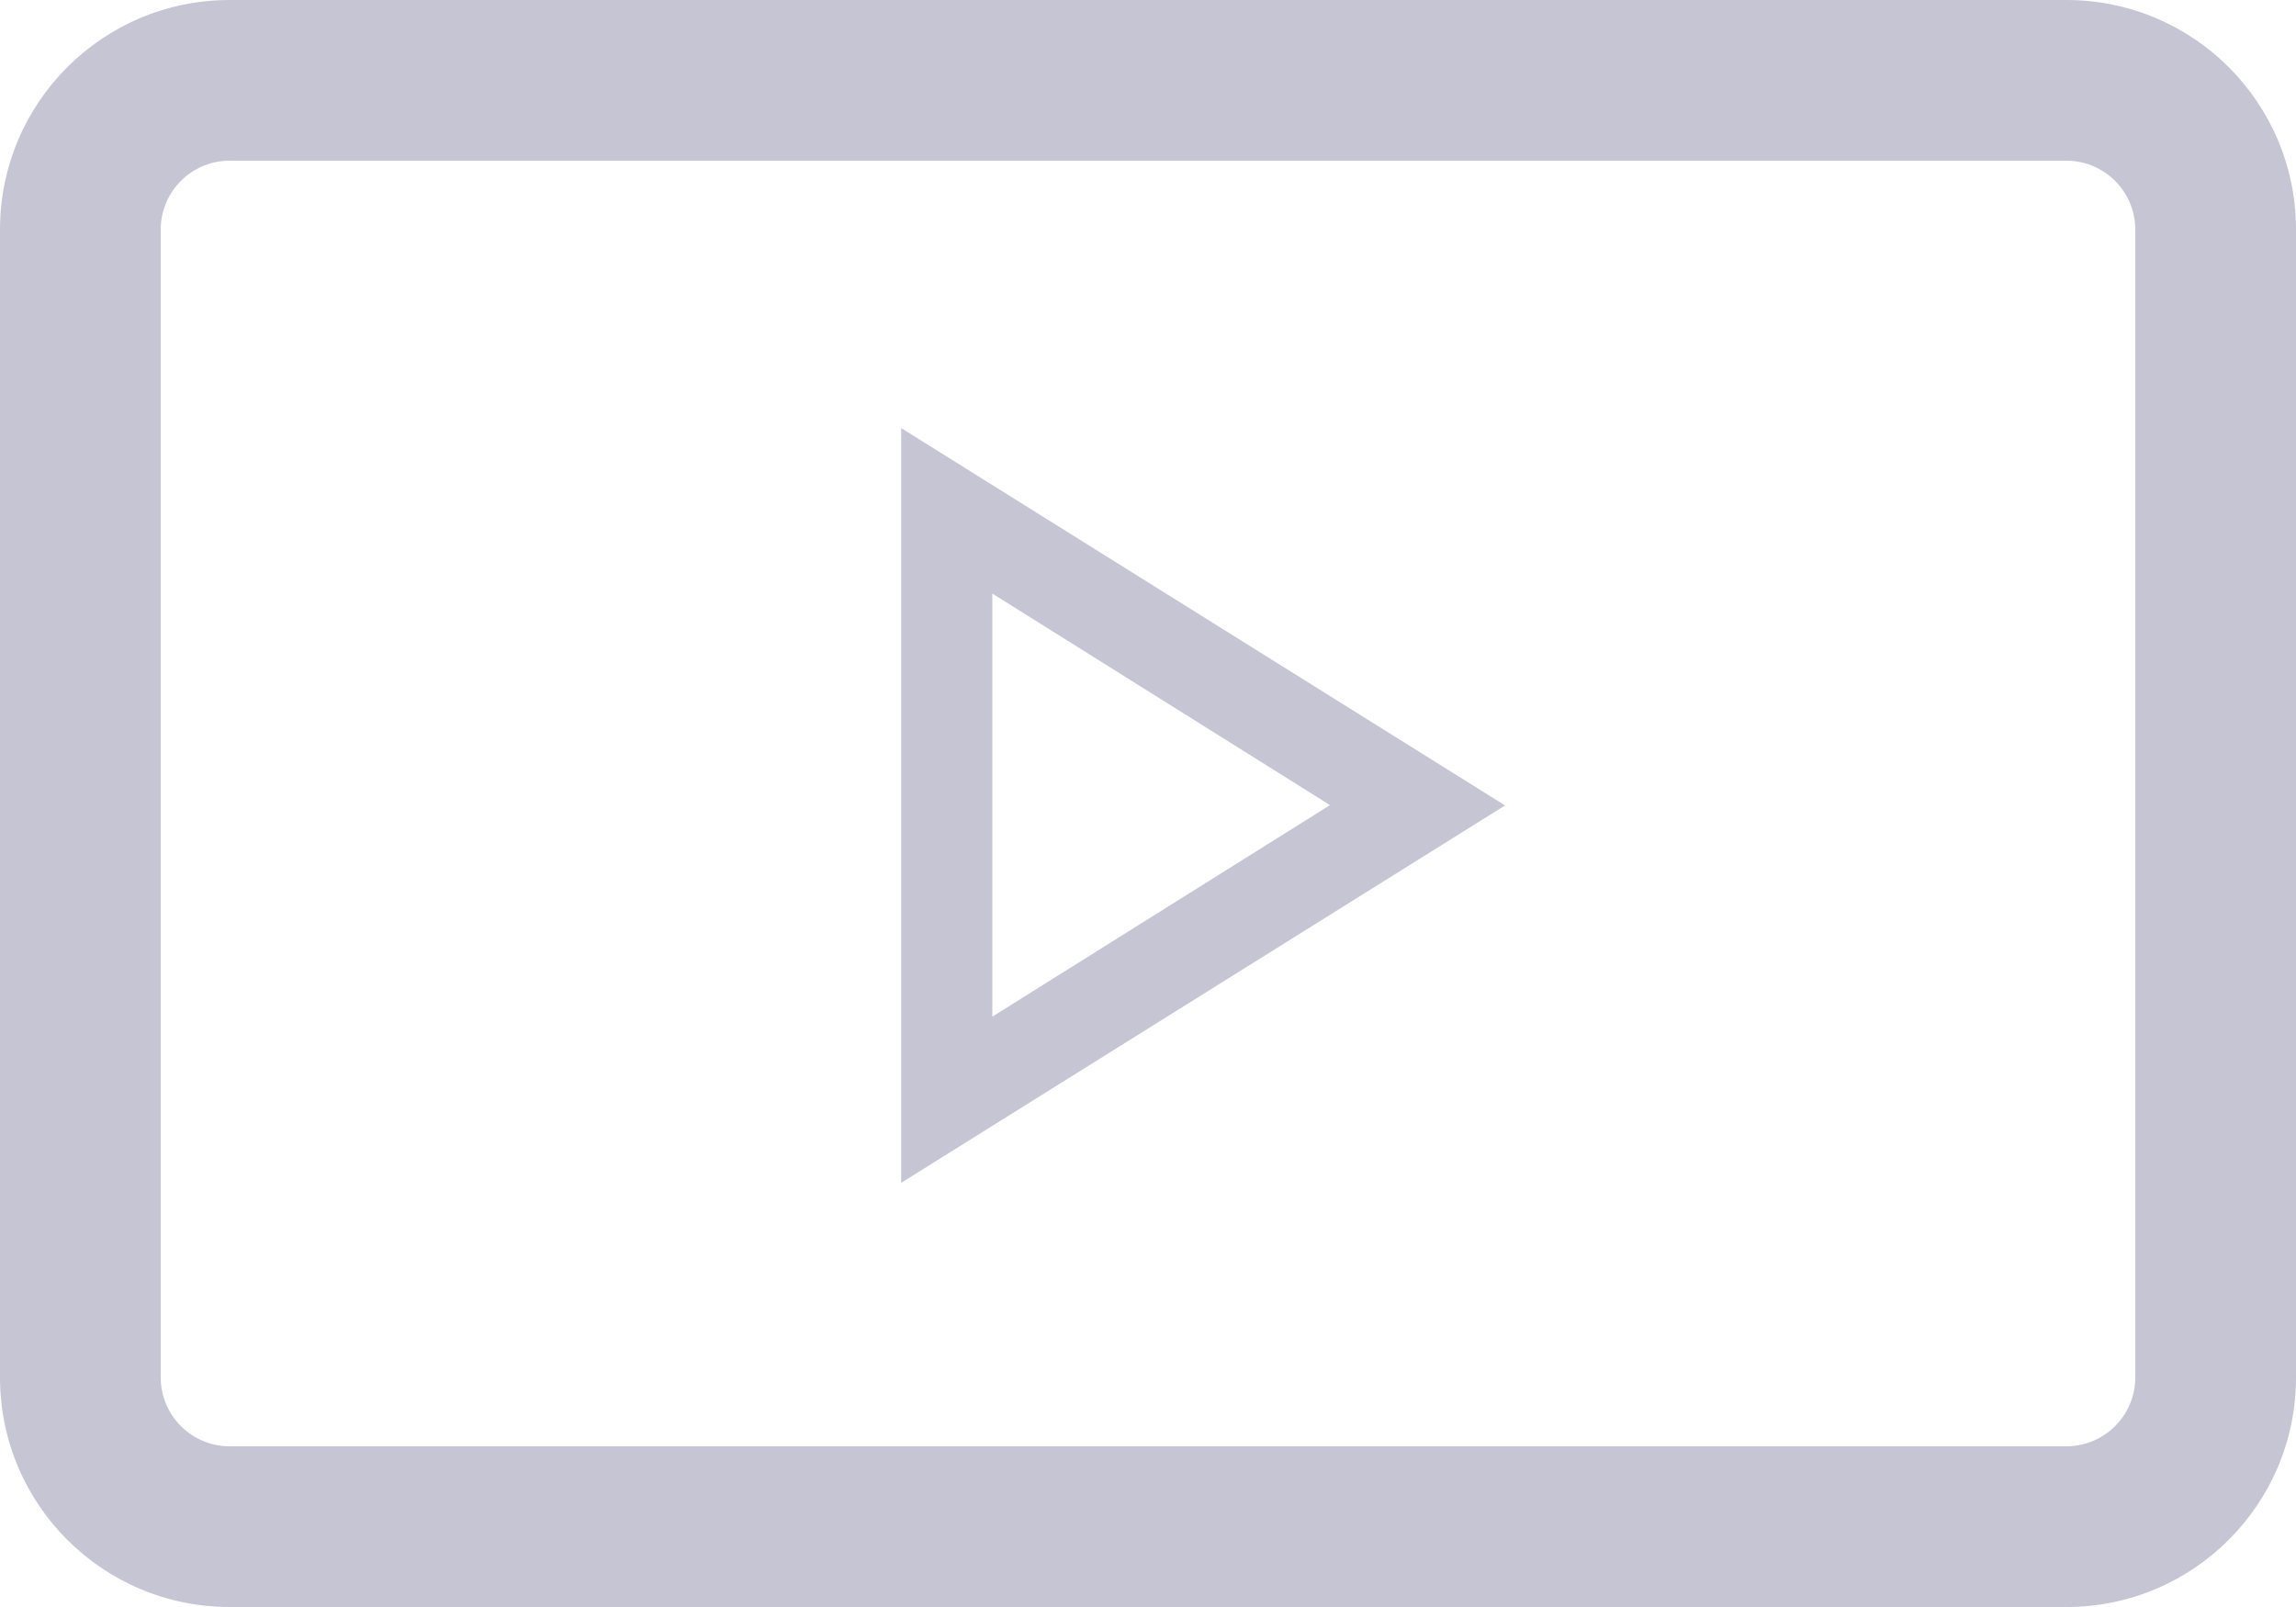
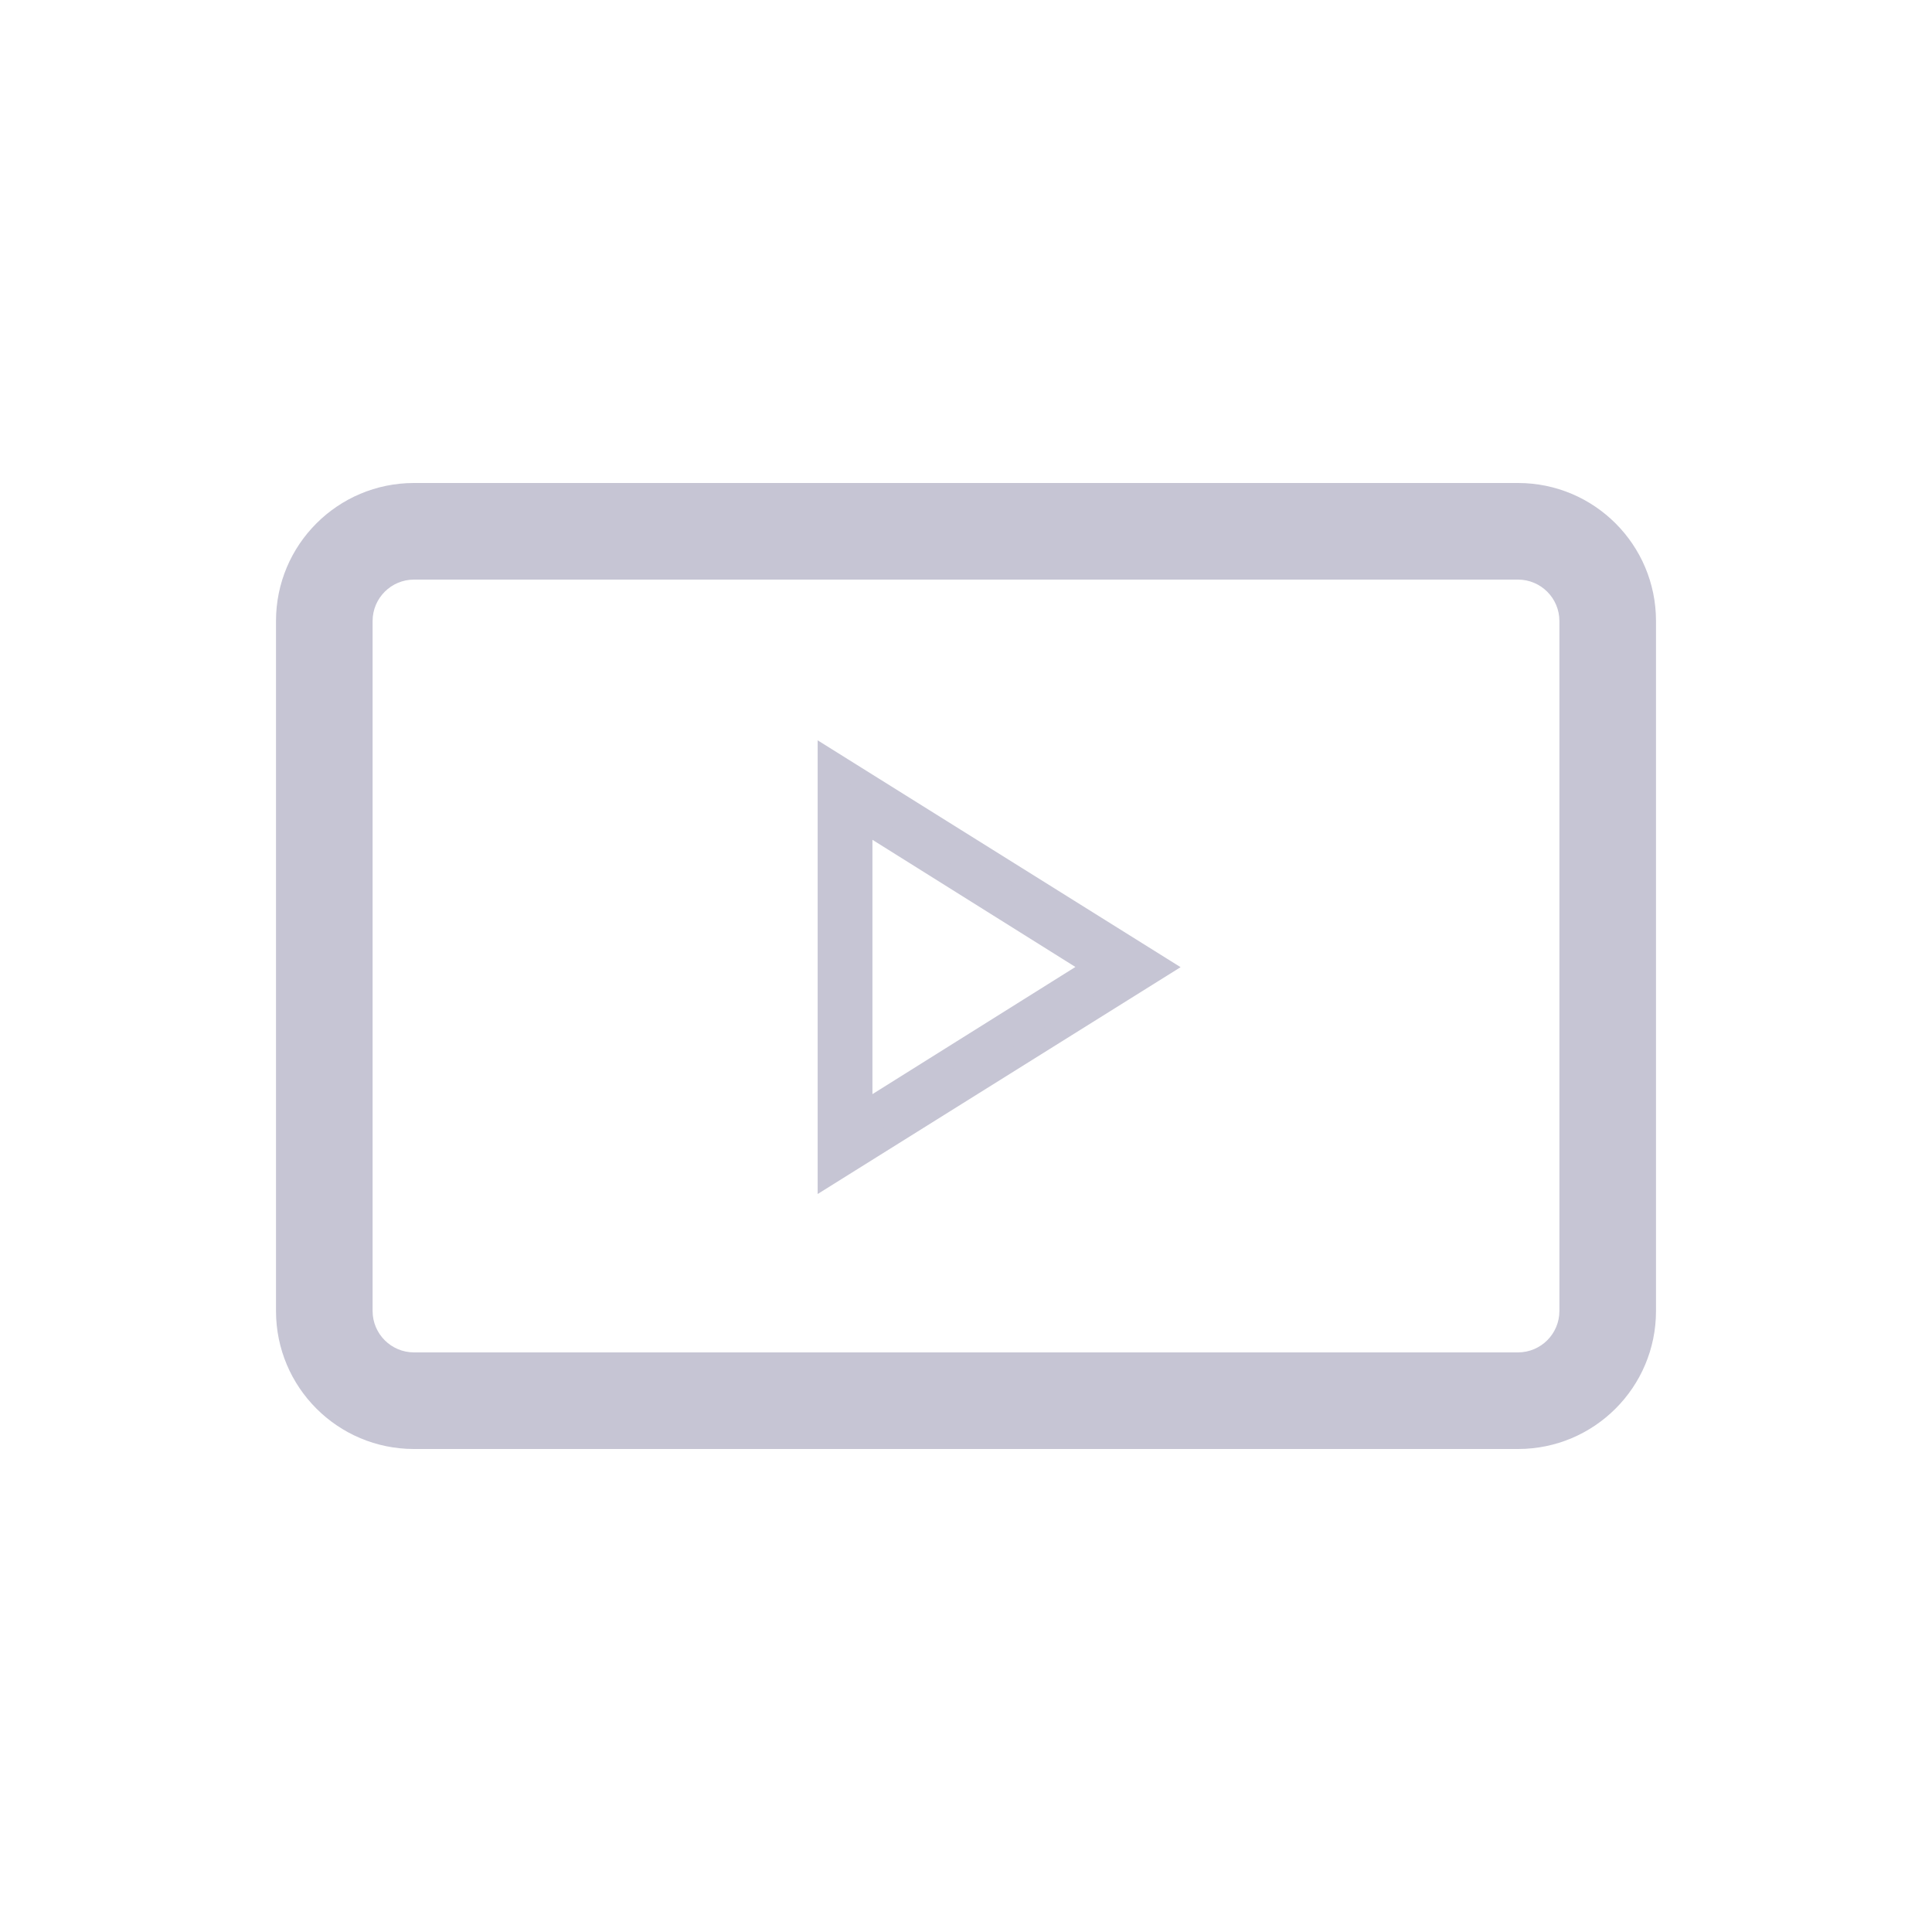
- <svg xmlns="http://www.w3.org/2000/svg" id="my_videos" data-name="my videos" width="20" height="14" viewBox="0 0 20 14">
+ <svg xmlns="http://www.w3.org/2000/svg" width="28" height="28" viewBox="0 0 28 28">
  <defs>
    <style>
-       .cls-1 {
+       .cls-1, .cls-3 {
        fill: none;
      }

-       .cls-2, .cls-4 {
+       .cls-2, .cls-5 {
        fill: #c6c5d4;
      }

      .cls-2 {
        stroke: #c6c5d4;
        stroke-width: 0.3px;
      }

-       .cls-3, .cls-4 {
+       .cls-4, .cls-5 {
        stroke: none;
      }
    </style>
  </defs>
-   <g id="Path_15" data-name="Path 15" class="cls-1">
-     <path class="cls-3" d="M2,0H18a2,2,0,0,1,2,2V12a2,2,0,0,1-2,2H2a2,2,0,0,1-2-2V2A2,2,0,0,1,2,0Z" />
-     <path class="cls-4" d="M 2 1.4 C 1.669 1.4 1.4 1.669 1.4 2 L 1.4 12 C 1.4 12.331 1.669 12.6 2 12.6 L 18 12.6 C 18.331 12.6 18.6 12.331 18.6 12 L 18.6 2 C 18.6 1.669 18.331 1.4 18 1.4 L 2 1.4 M 2 0 L 18 0 C 19.105 0 20 0.895 20 2 L 20 12 C 20 13.105 19.105 14 18 14 L 2 14 C 0.895 14 0 13.105 0 12 L 0 2 C 0 0.895 0.895 0 2 0 Z" />
+   <g id="meus_envios" data-name="meus envios" transform="translate(-38 -421)">
+     <g id="my_videos" data-name="my videos" transform="translate(42 428)">
+       <g id="Path_15" data-name="Path 15" class="cls-1">
+         <path class="cls-4" d="M2,0H18a2,2,0,0,1,2,2V12a2,2,0,0,1-2,2H2a2,2,0,0,1-2-2V2A2,2,0,0,1,2,0Z" />
+         <path class="cls-5" d="M 2 1.4 C 1.669 1.4 1.4 1.669 1.4 2 L 1.4 12 C 1.4 12.331 1.669 12.6 2 12.6 L 18 12.6 C 18.331 12.6 18.6 12.331 18.6 12 L 18.6 2 C 18.6 1.669 18.331 1.4 18 1.4 L 2 1.4 M 2 0 L 18 0 C 19.105 0 20 0.895 20 2 L 20 12 C 20 13.105 19.105 14 18 14 L 2 14 C 0.895 14 0 13.105 0 12 L 0 2 C 0 0.895 0.895 0 2 0 Z" />
+       </g>
+       <path id="play001_-_E09A" data-name="play001 - E09A" class="cls-2" d="M-14.655-47.64v6.034l4.827-3.017Zm.494.9,3.374,2.114-3.374,2.114Z" transform="translate(22.655 51.64)" />
+     </g>
+     <rect id="Rectangle_119" data-name="Rectangle 119" class="cls-3" width="28" height="28" transform="translate(38 421)" />
  </g>
-   <path id="play001_-_E09A" data-name="play001 - E09A" class="cls-2" d="M-14.655-47.64v6.034l4.827-3.017Zm.494.9,3.374,2.114-3.374,2.114Z" transform="translate(22.655 51.64)" />
</svg>
